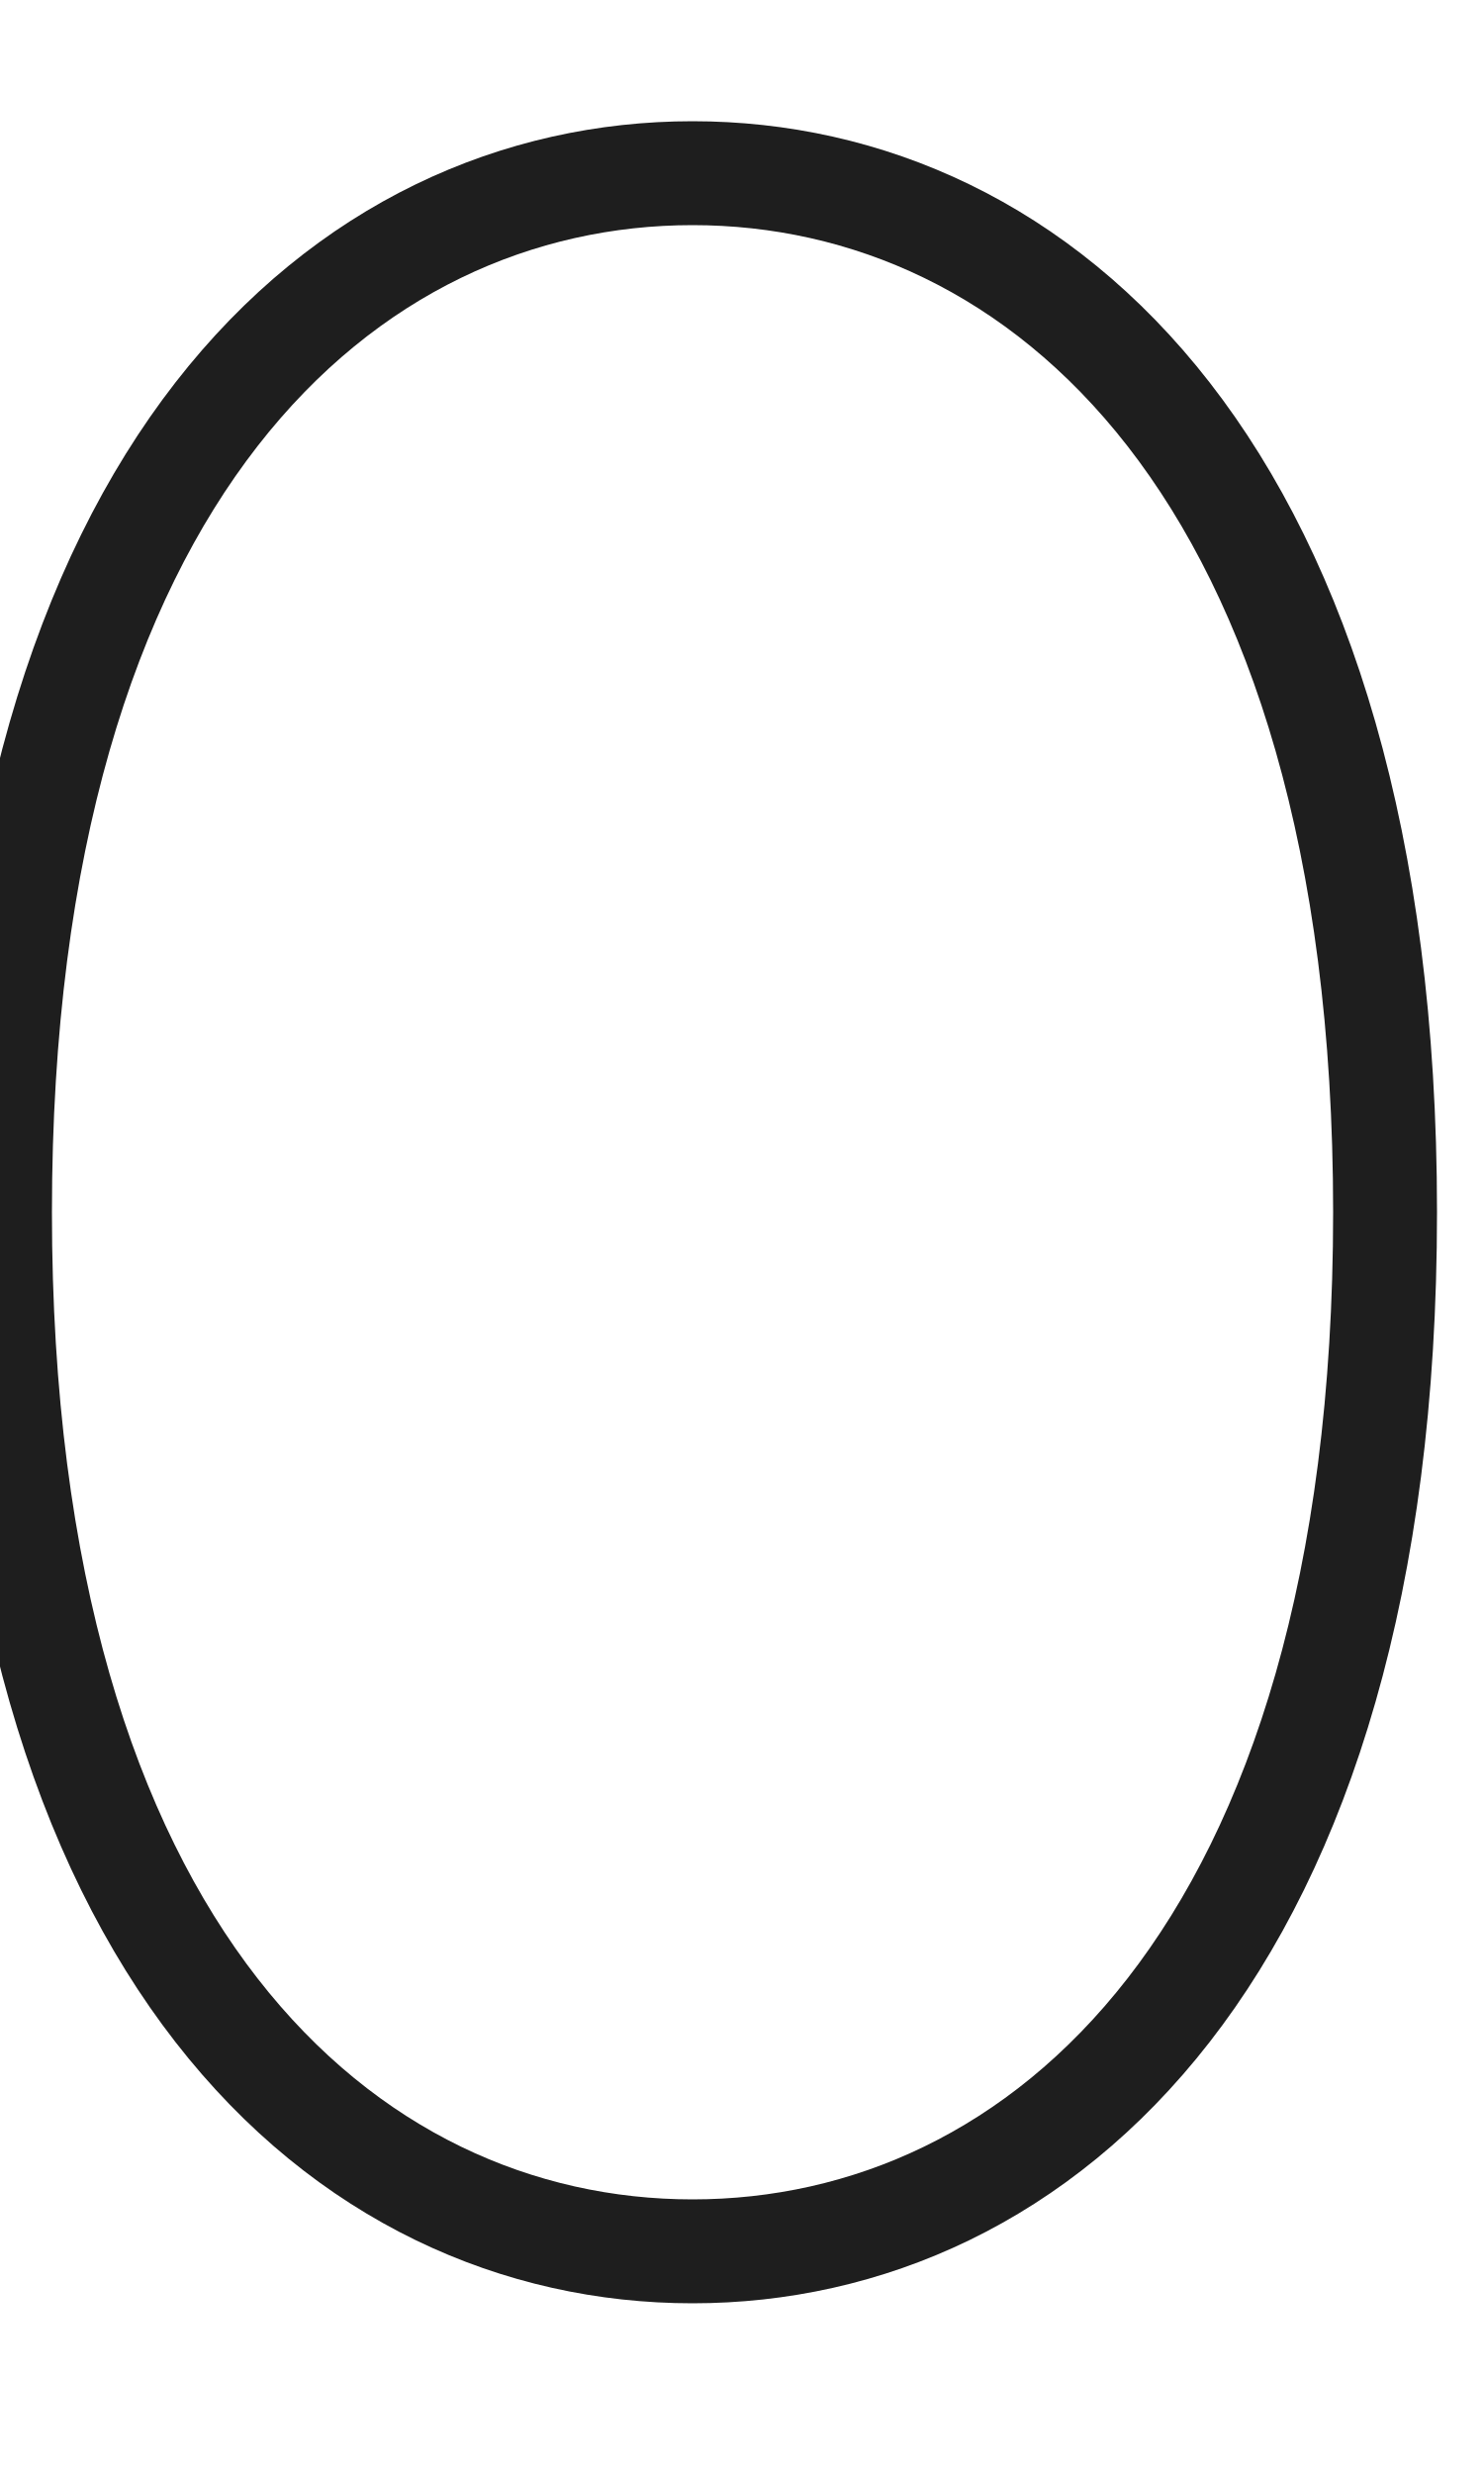
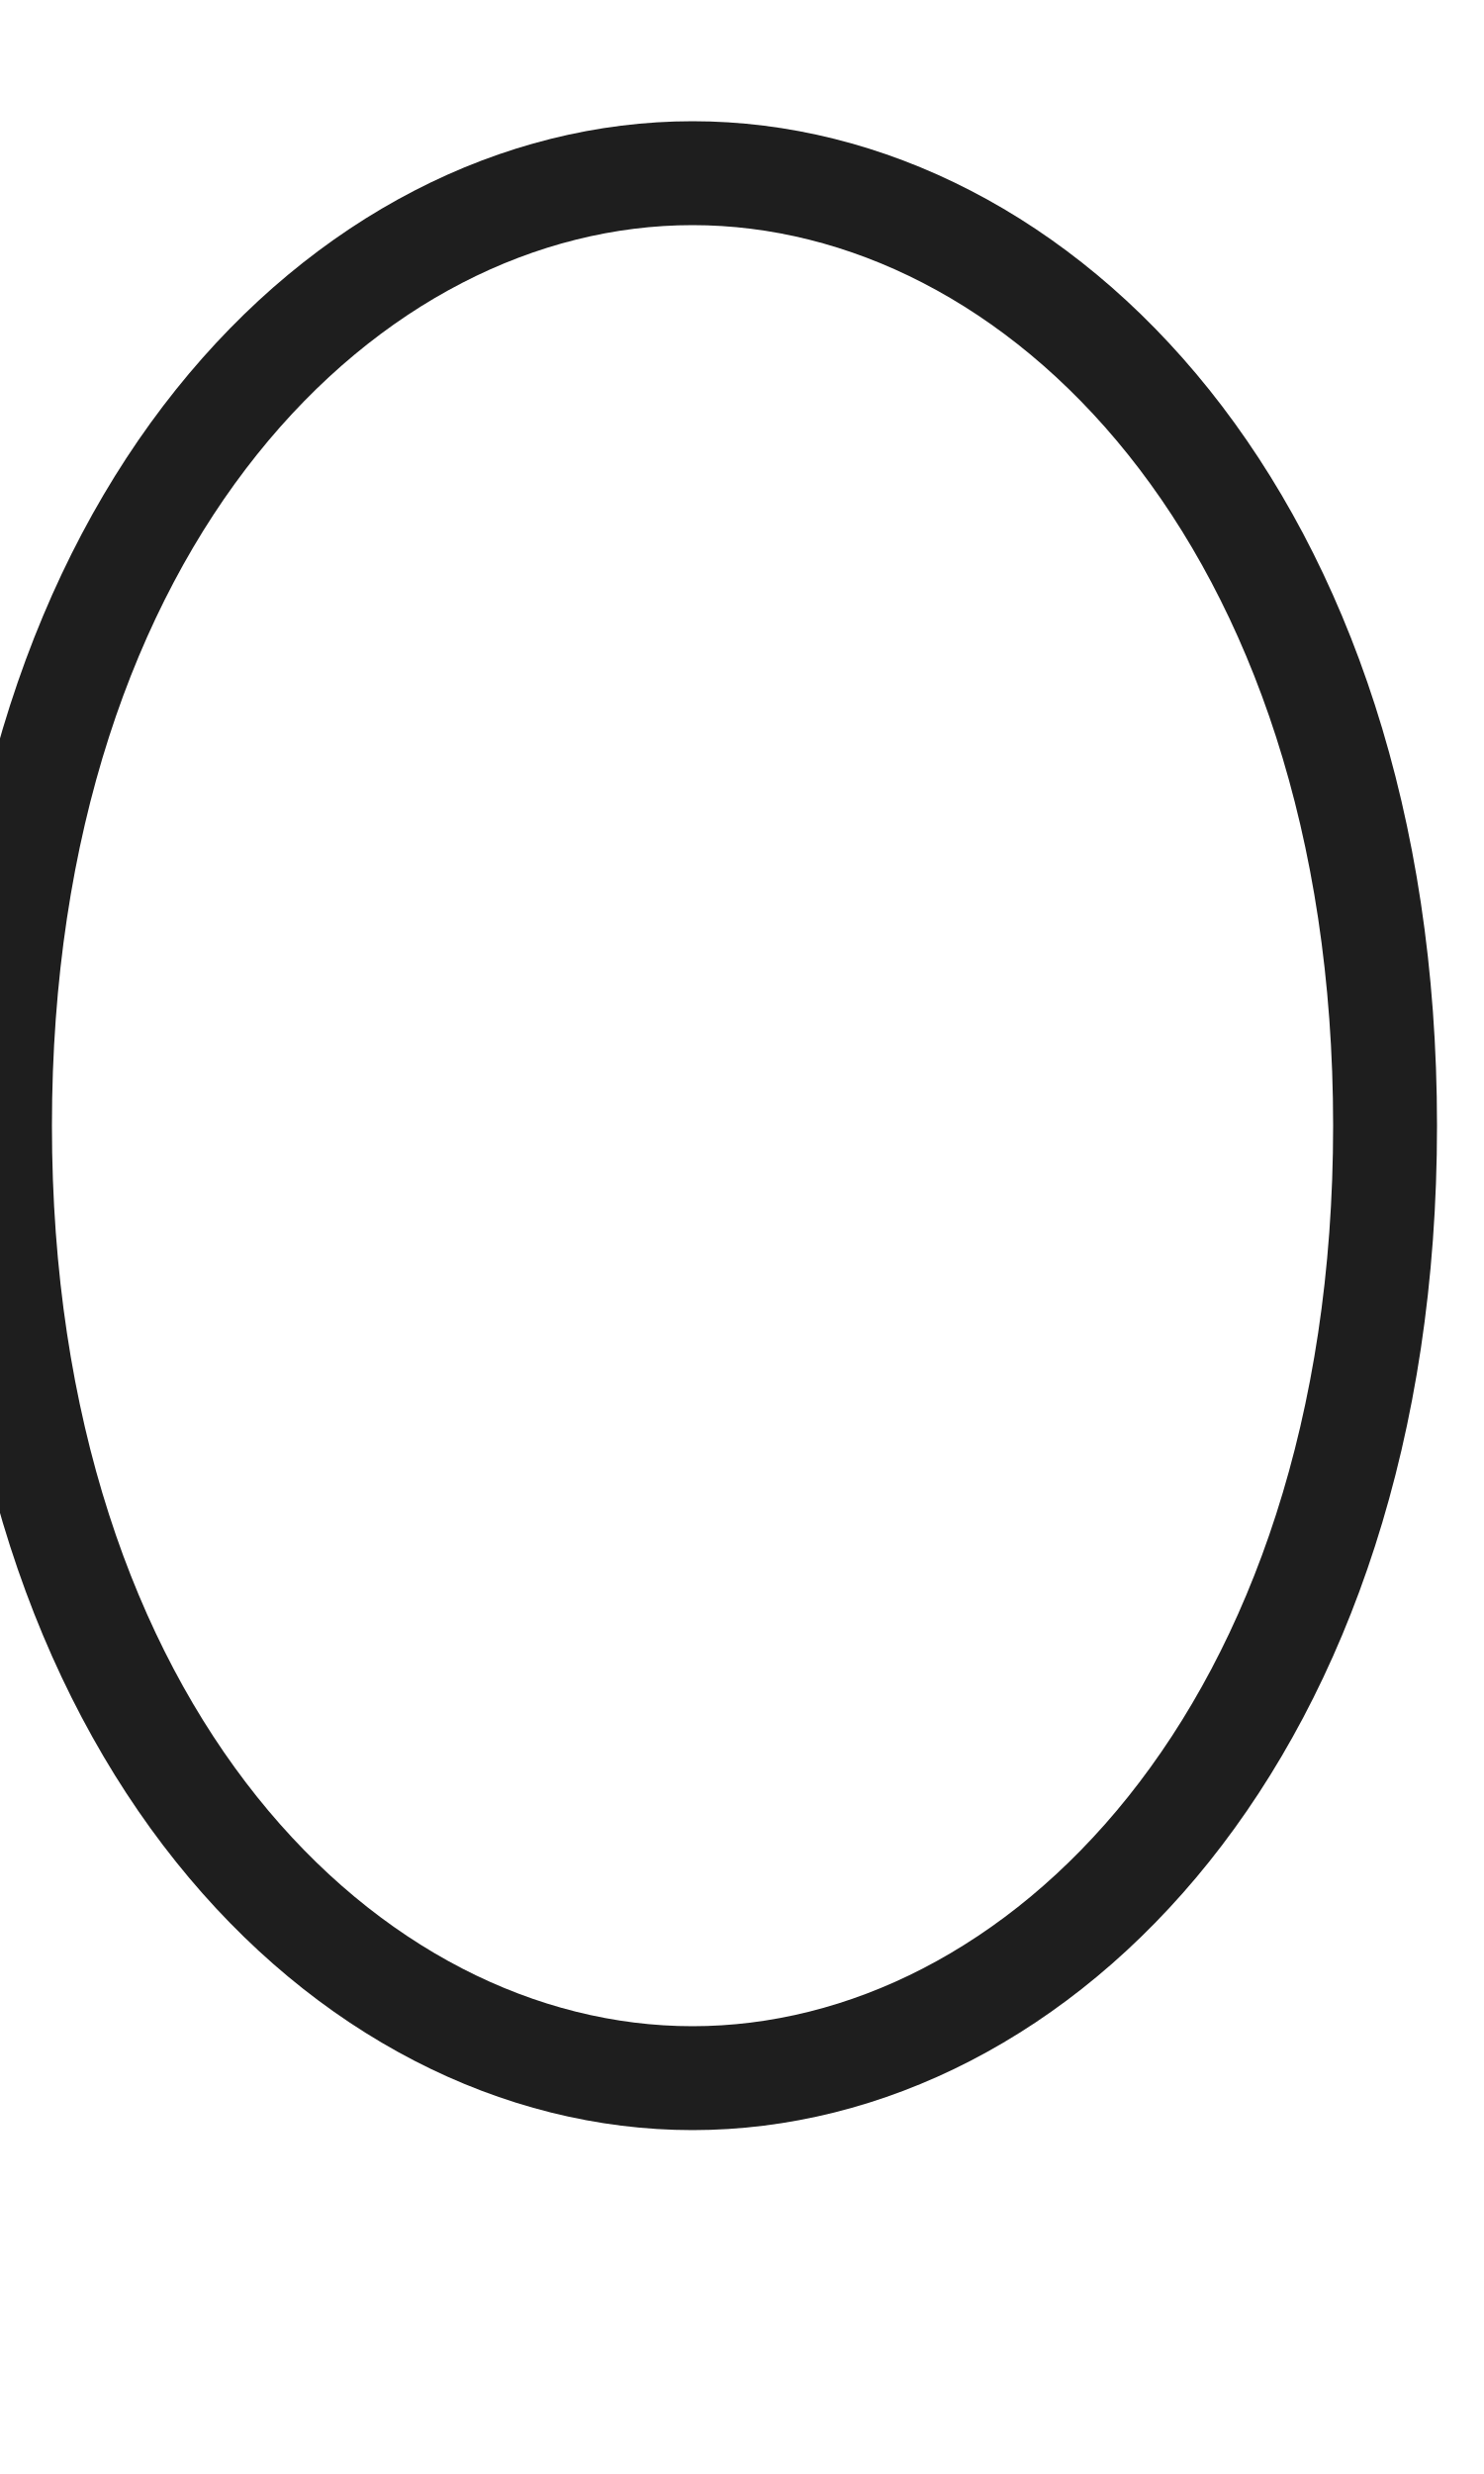
<svg xmlns="http://www.w3.org/2000/svg" viewBox="0 0 60 100" width="120" height="200">
-   <path id="zero" d="M 28 7 C 14 7 0 19 0 49 C 0 79 14 91 28 91 C 42 91 56 79 56 49 C 56 19 42 7 28 7 Z" fill="none" stroke="#1e1e1e" stroke-width="4.2" stroke-linecap="round" stroke-linejoin="round" />
+   <path id="zero" d="M 28 7 C 14 7 0 21 0 45.5 C 0 70 14 84 28 84 C 42 84 56 70 56 45.5 C 56 21 42 7 28 7 Z" fill="none" stroke="#1e1e1e" stroke-width="4.2" stroke-linecap="round" stroke-linejoin="round" />
</svg>
